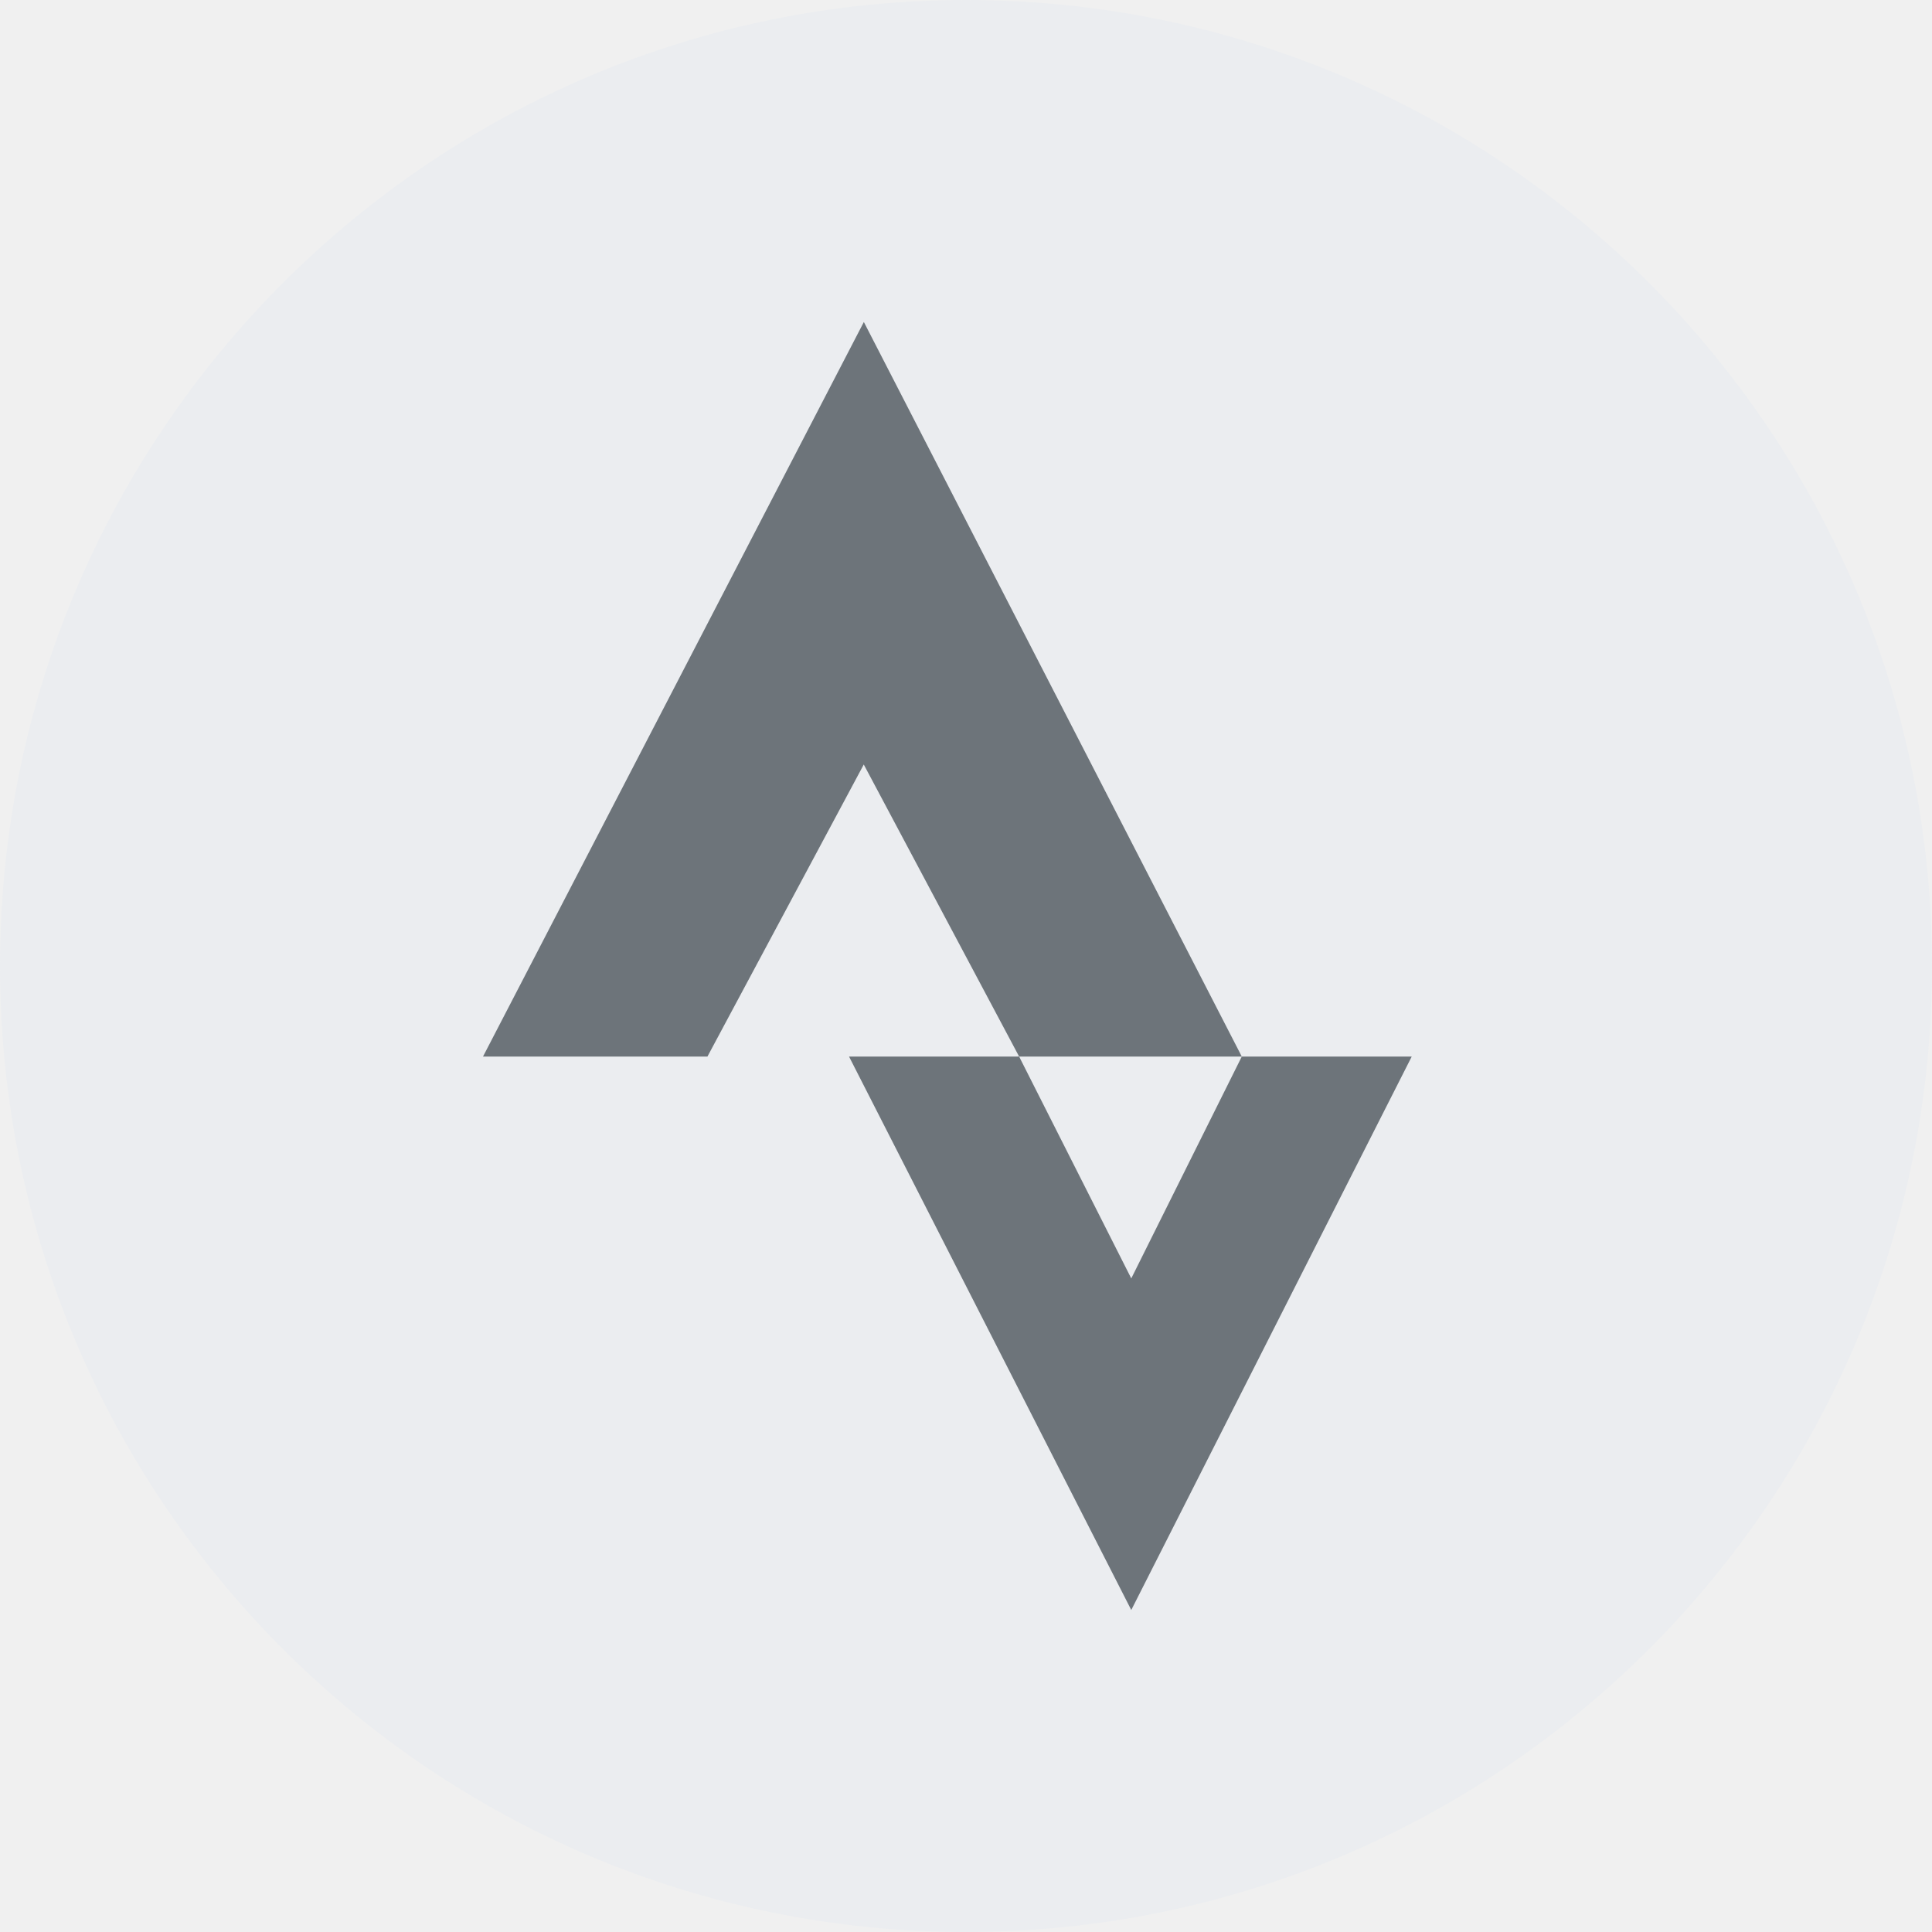
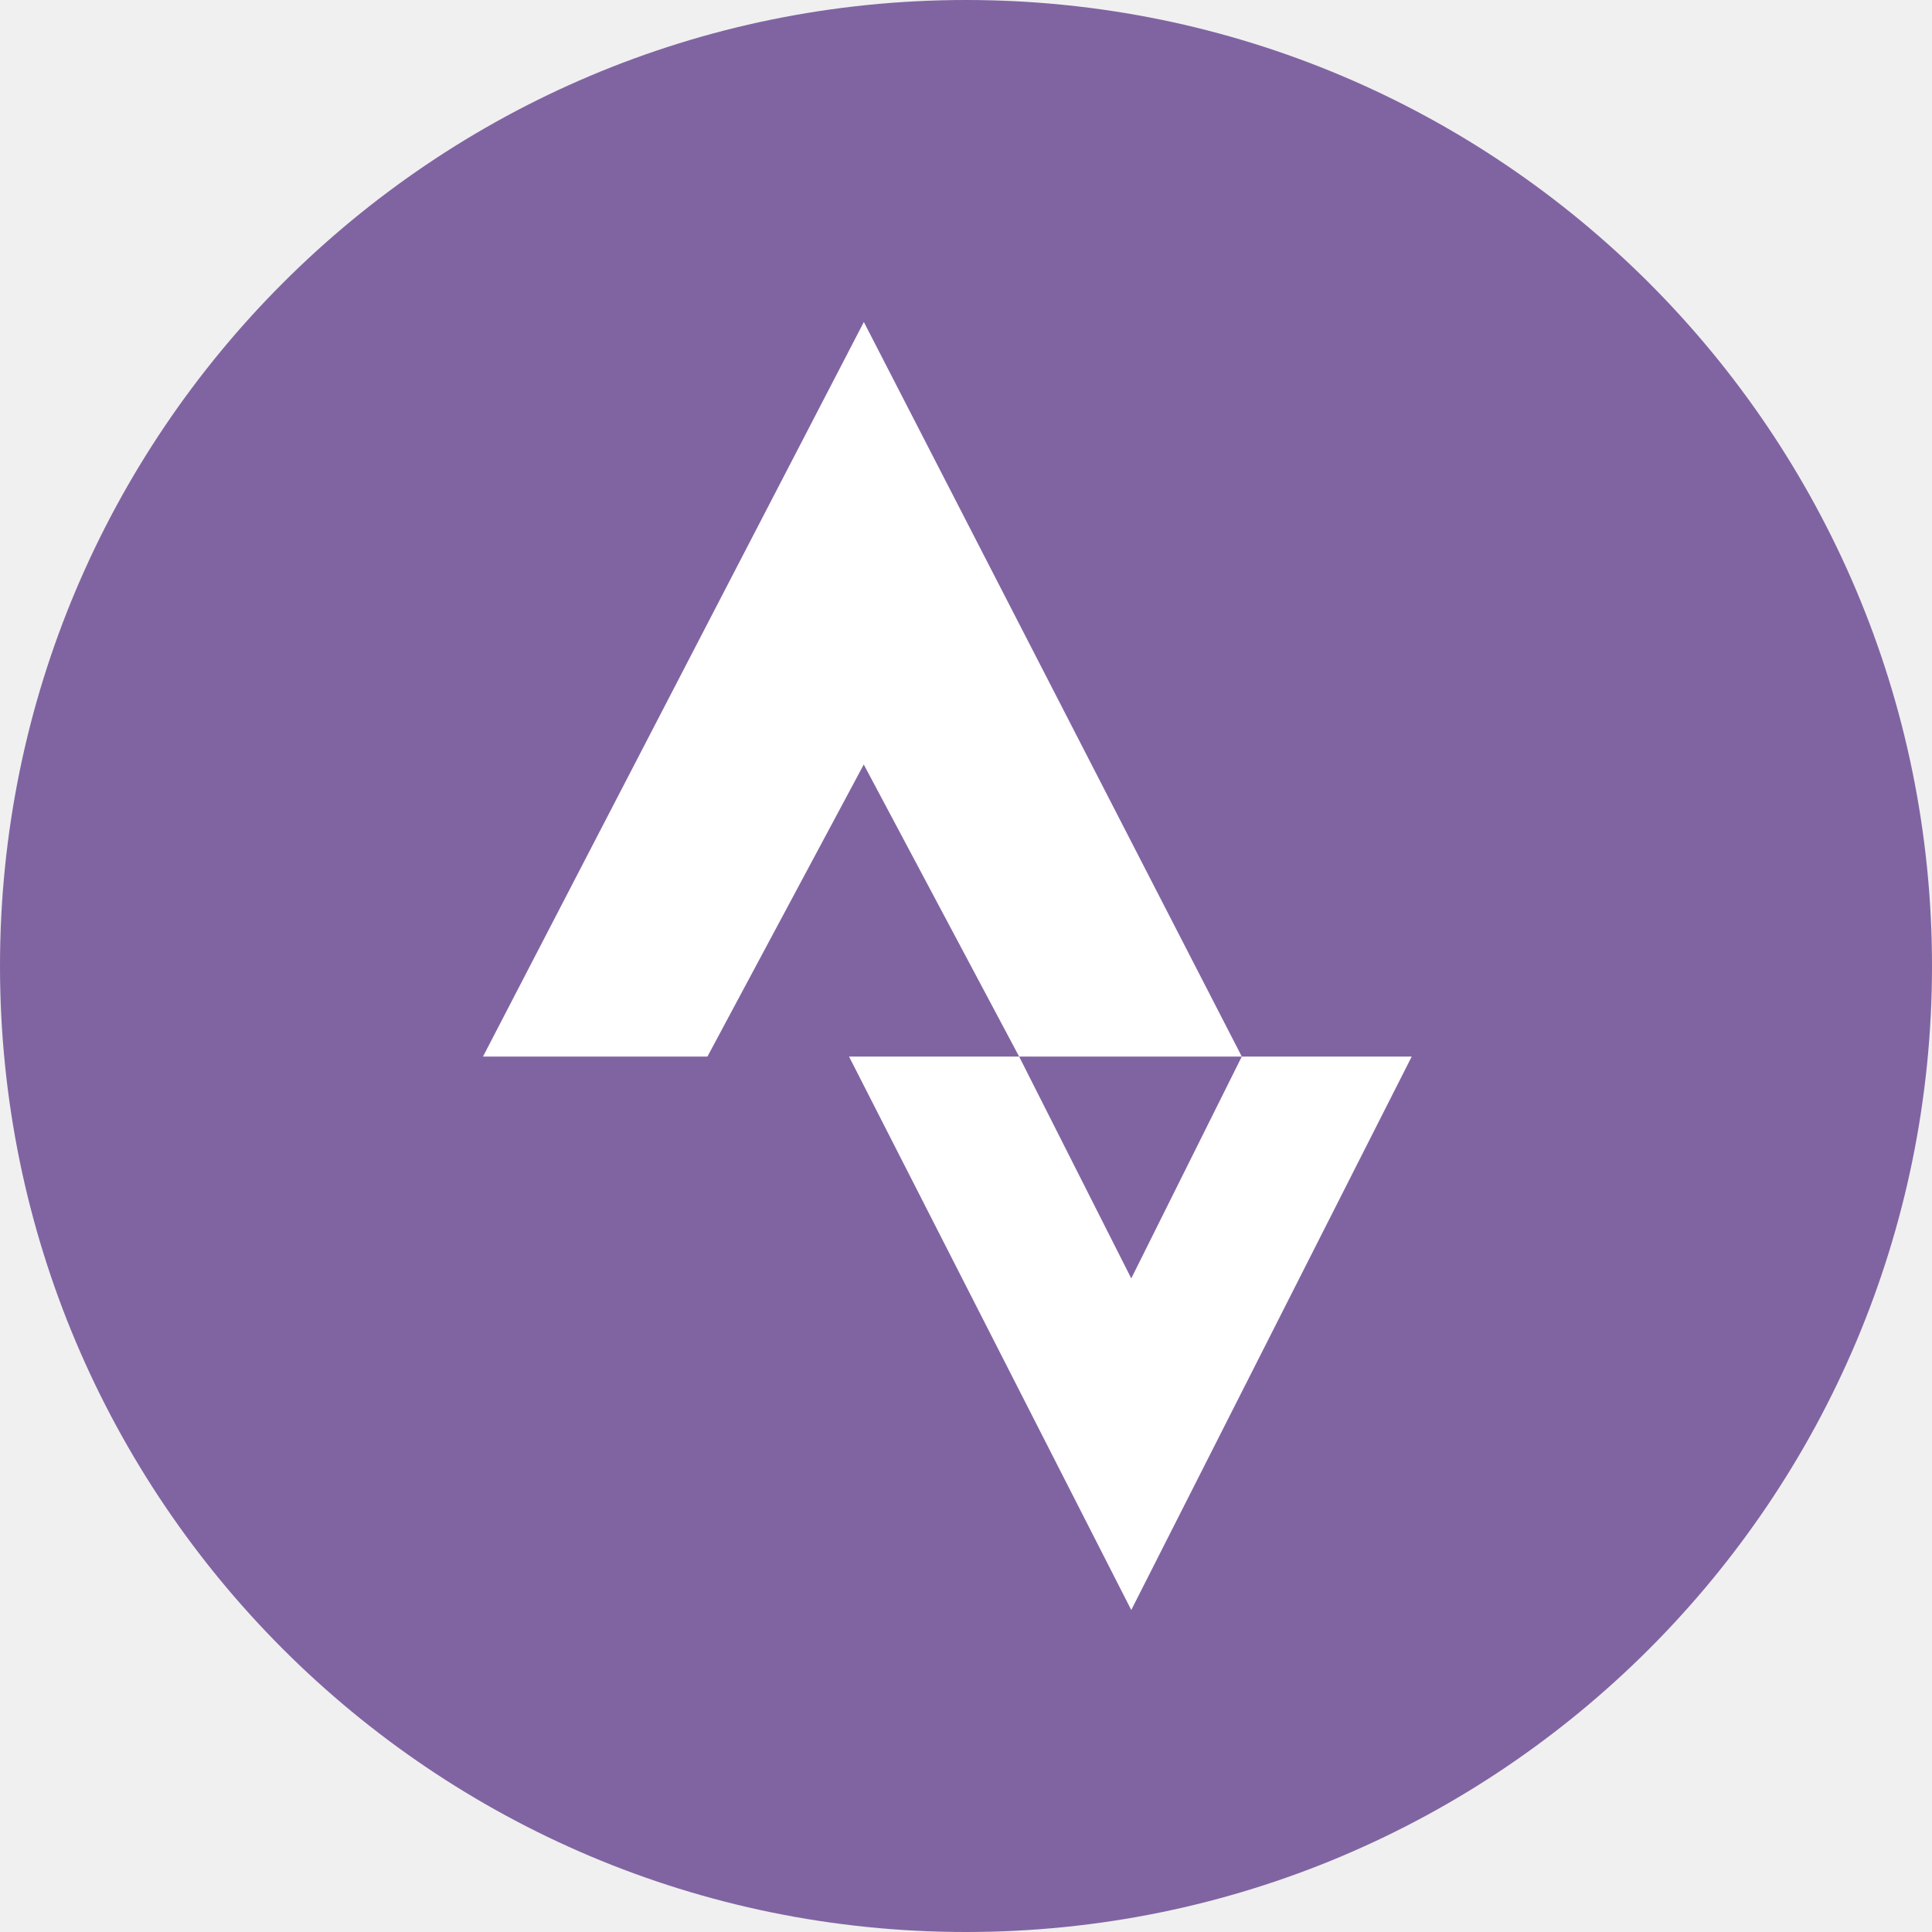
<svg xmlns="http://www.w3.org/2000/svg" width="24" height="24" viewBox="0 0 24 24" fill="none">
-   <circle cx="12" cy="12" r="12" fill="#EBEDF0" />
-   <path d="M10.731 4L6 13.125H8.788L10.73 9.497L12.66 13.125H15.426L10.731 4ZM15.426 13.125L14.053 15.881L12.66 13.125H10.547L14.053 20L17.537 13.125H15.426Z" fill="#6D747A" />
+   <circle cx="12" cy="12" r="12" fill="#8064A2" />
+   <path d="M10.731 4L6 13.125H8.788L10.73 9.497L12.66 13.125H15.426L10.731 4ZM15.426 13.125L14.053 15.881L12.66 13.125H10.547L14.053 20L17.537 13.125H15.426Z" fill="white" />
</svg>
